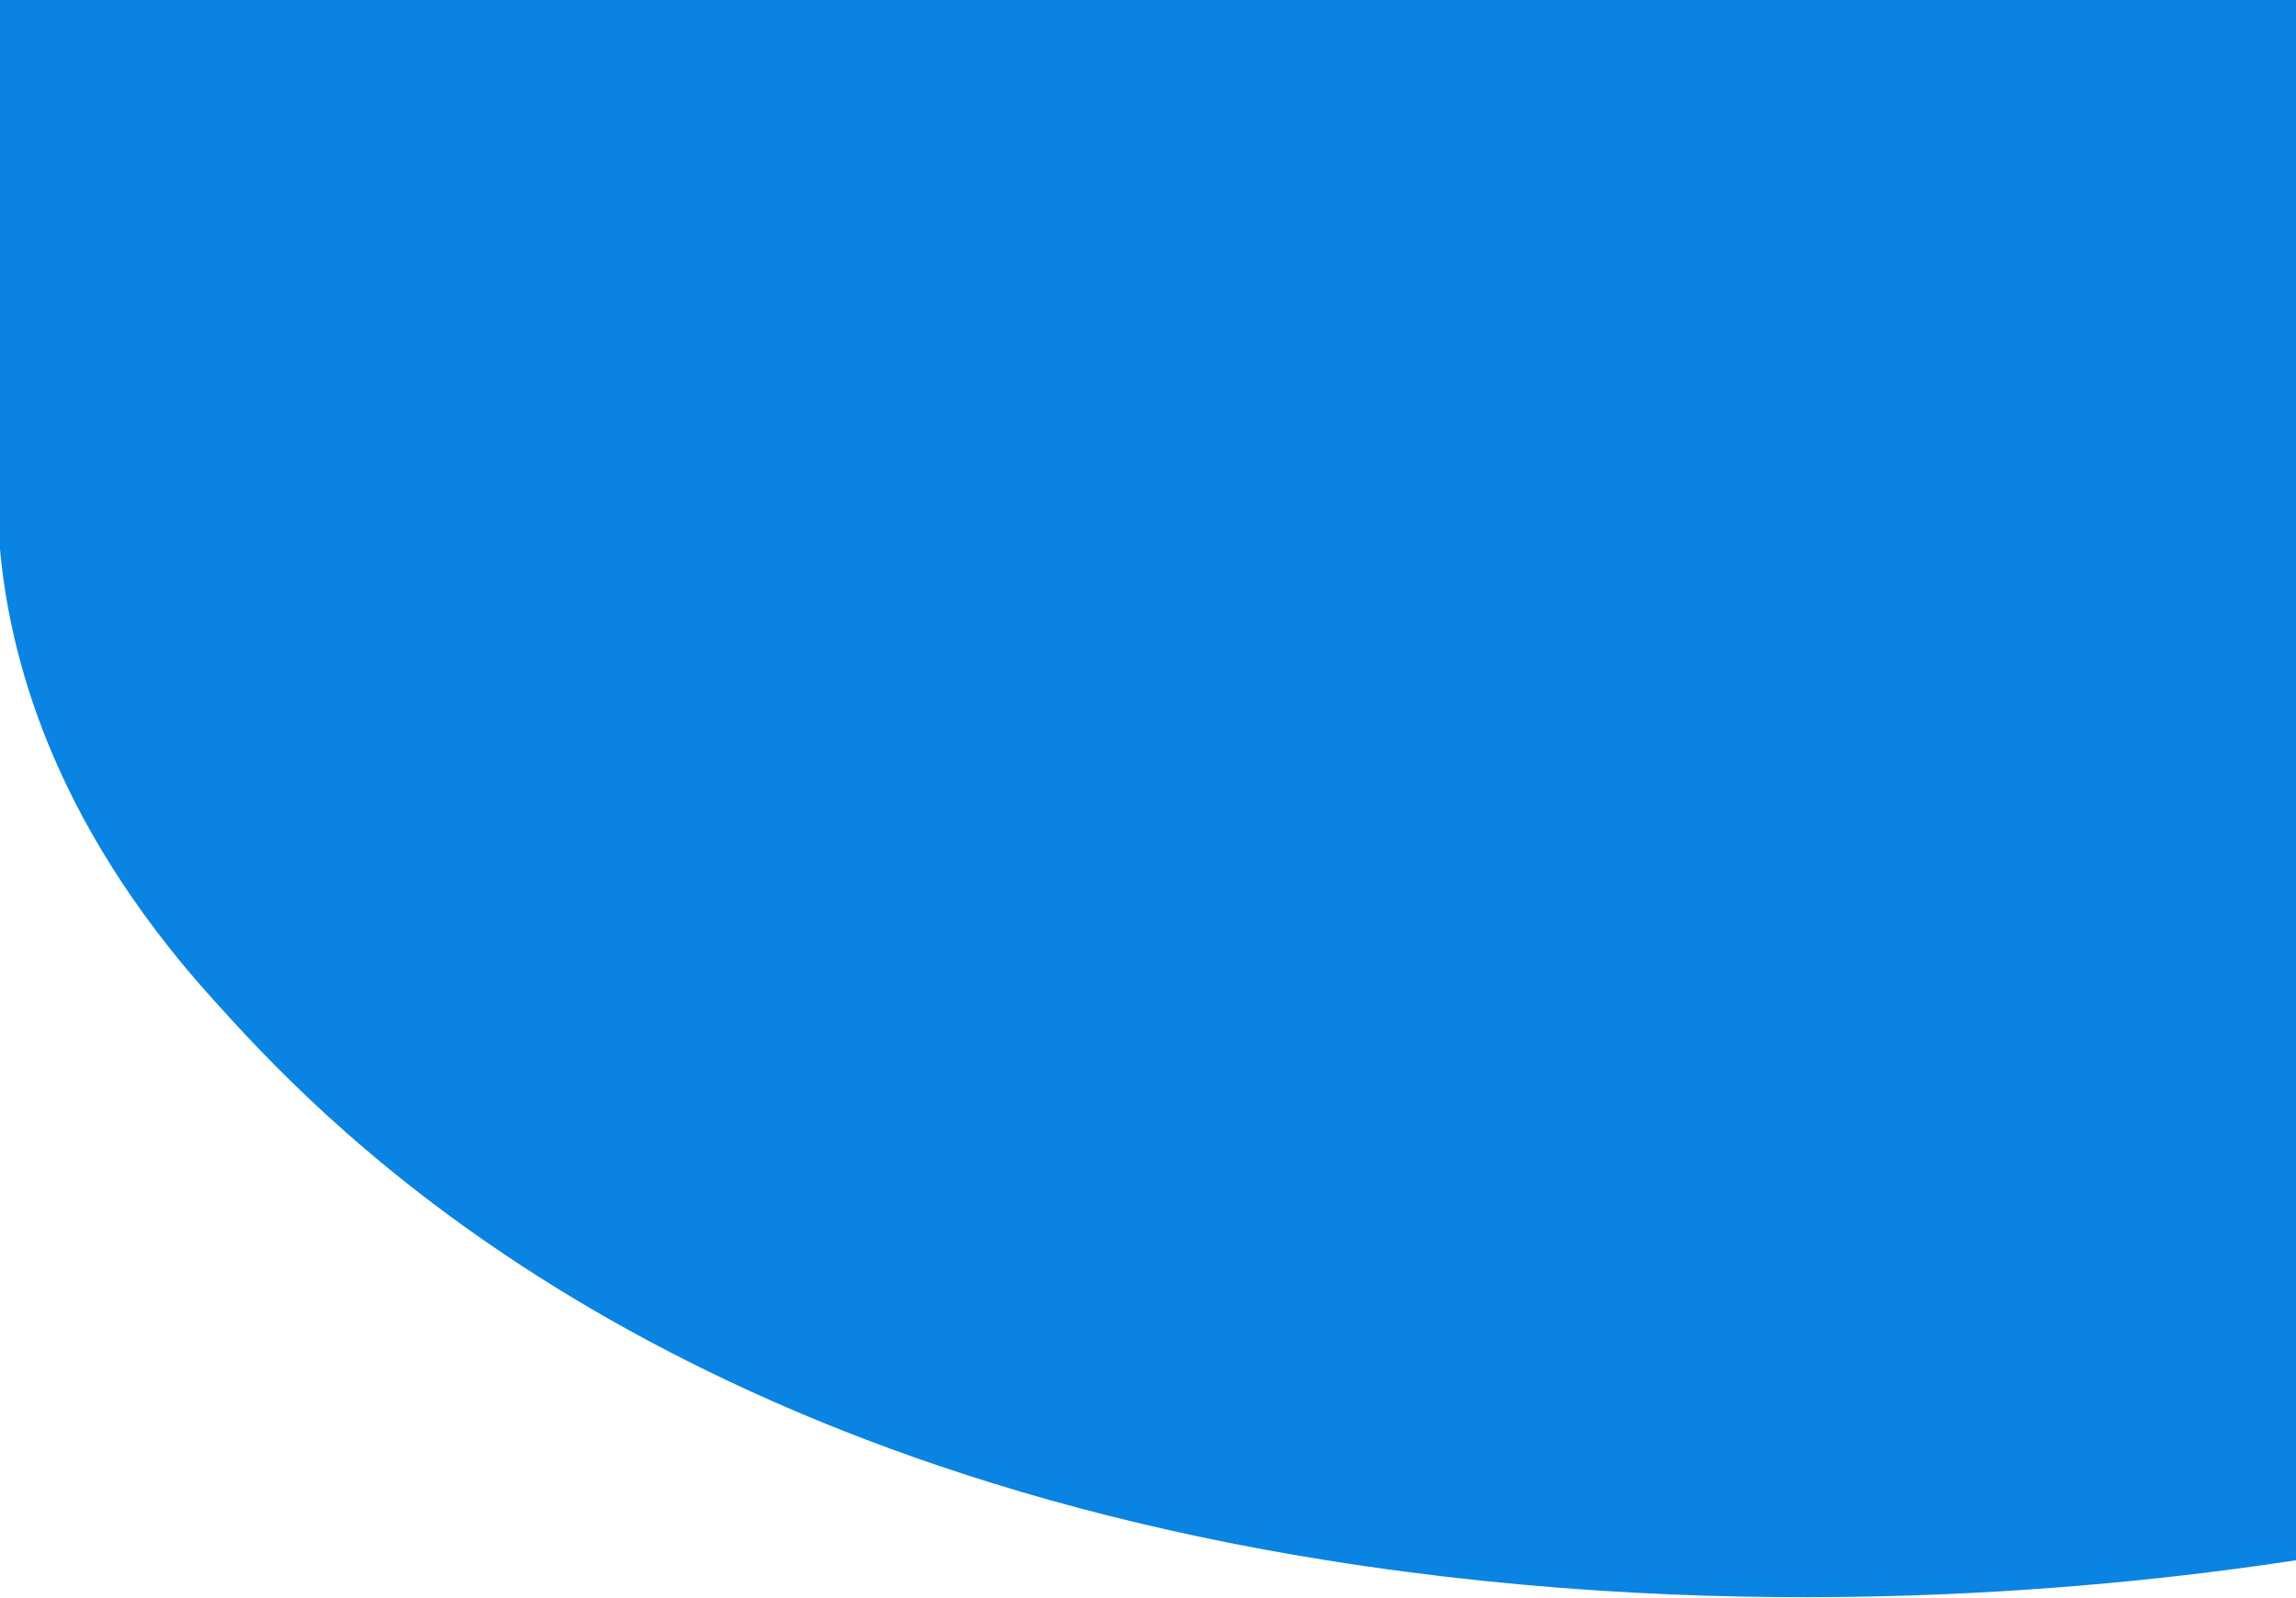
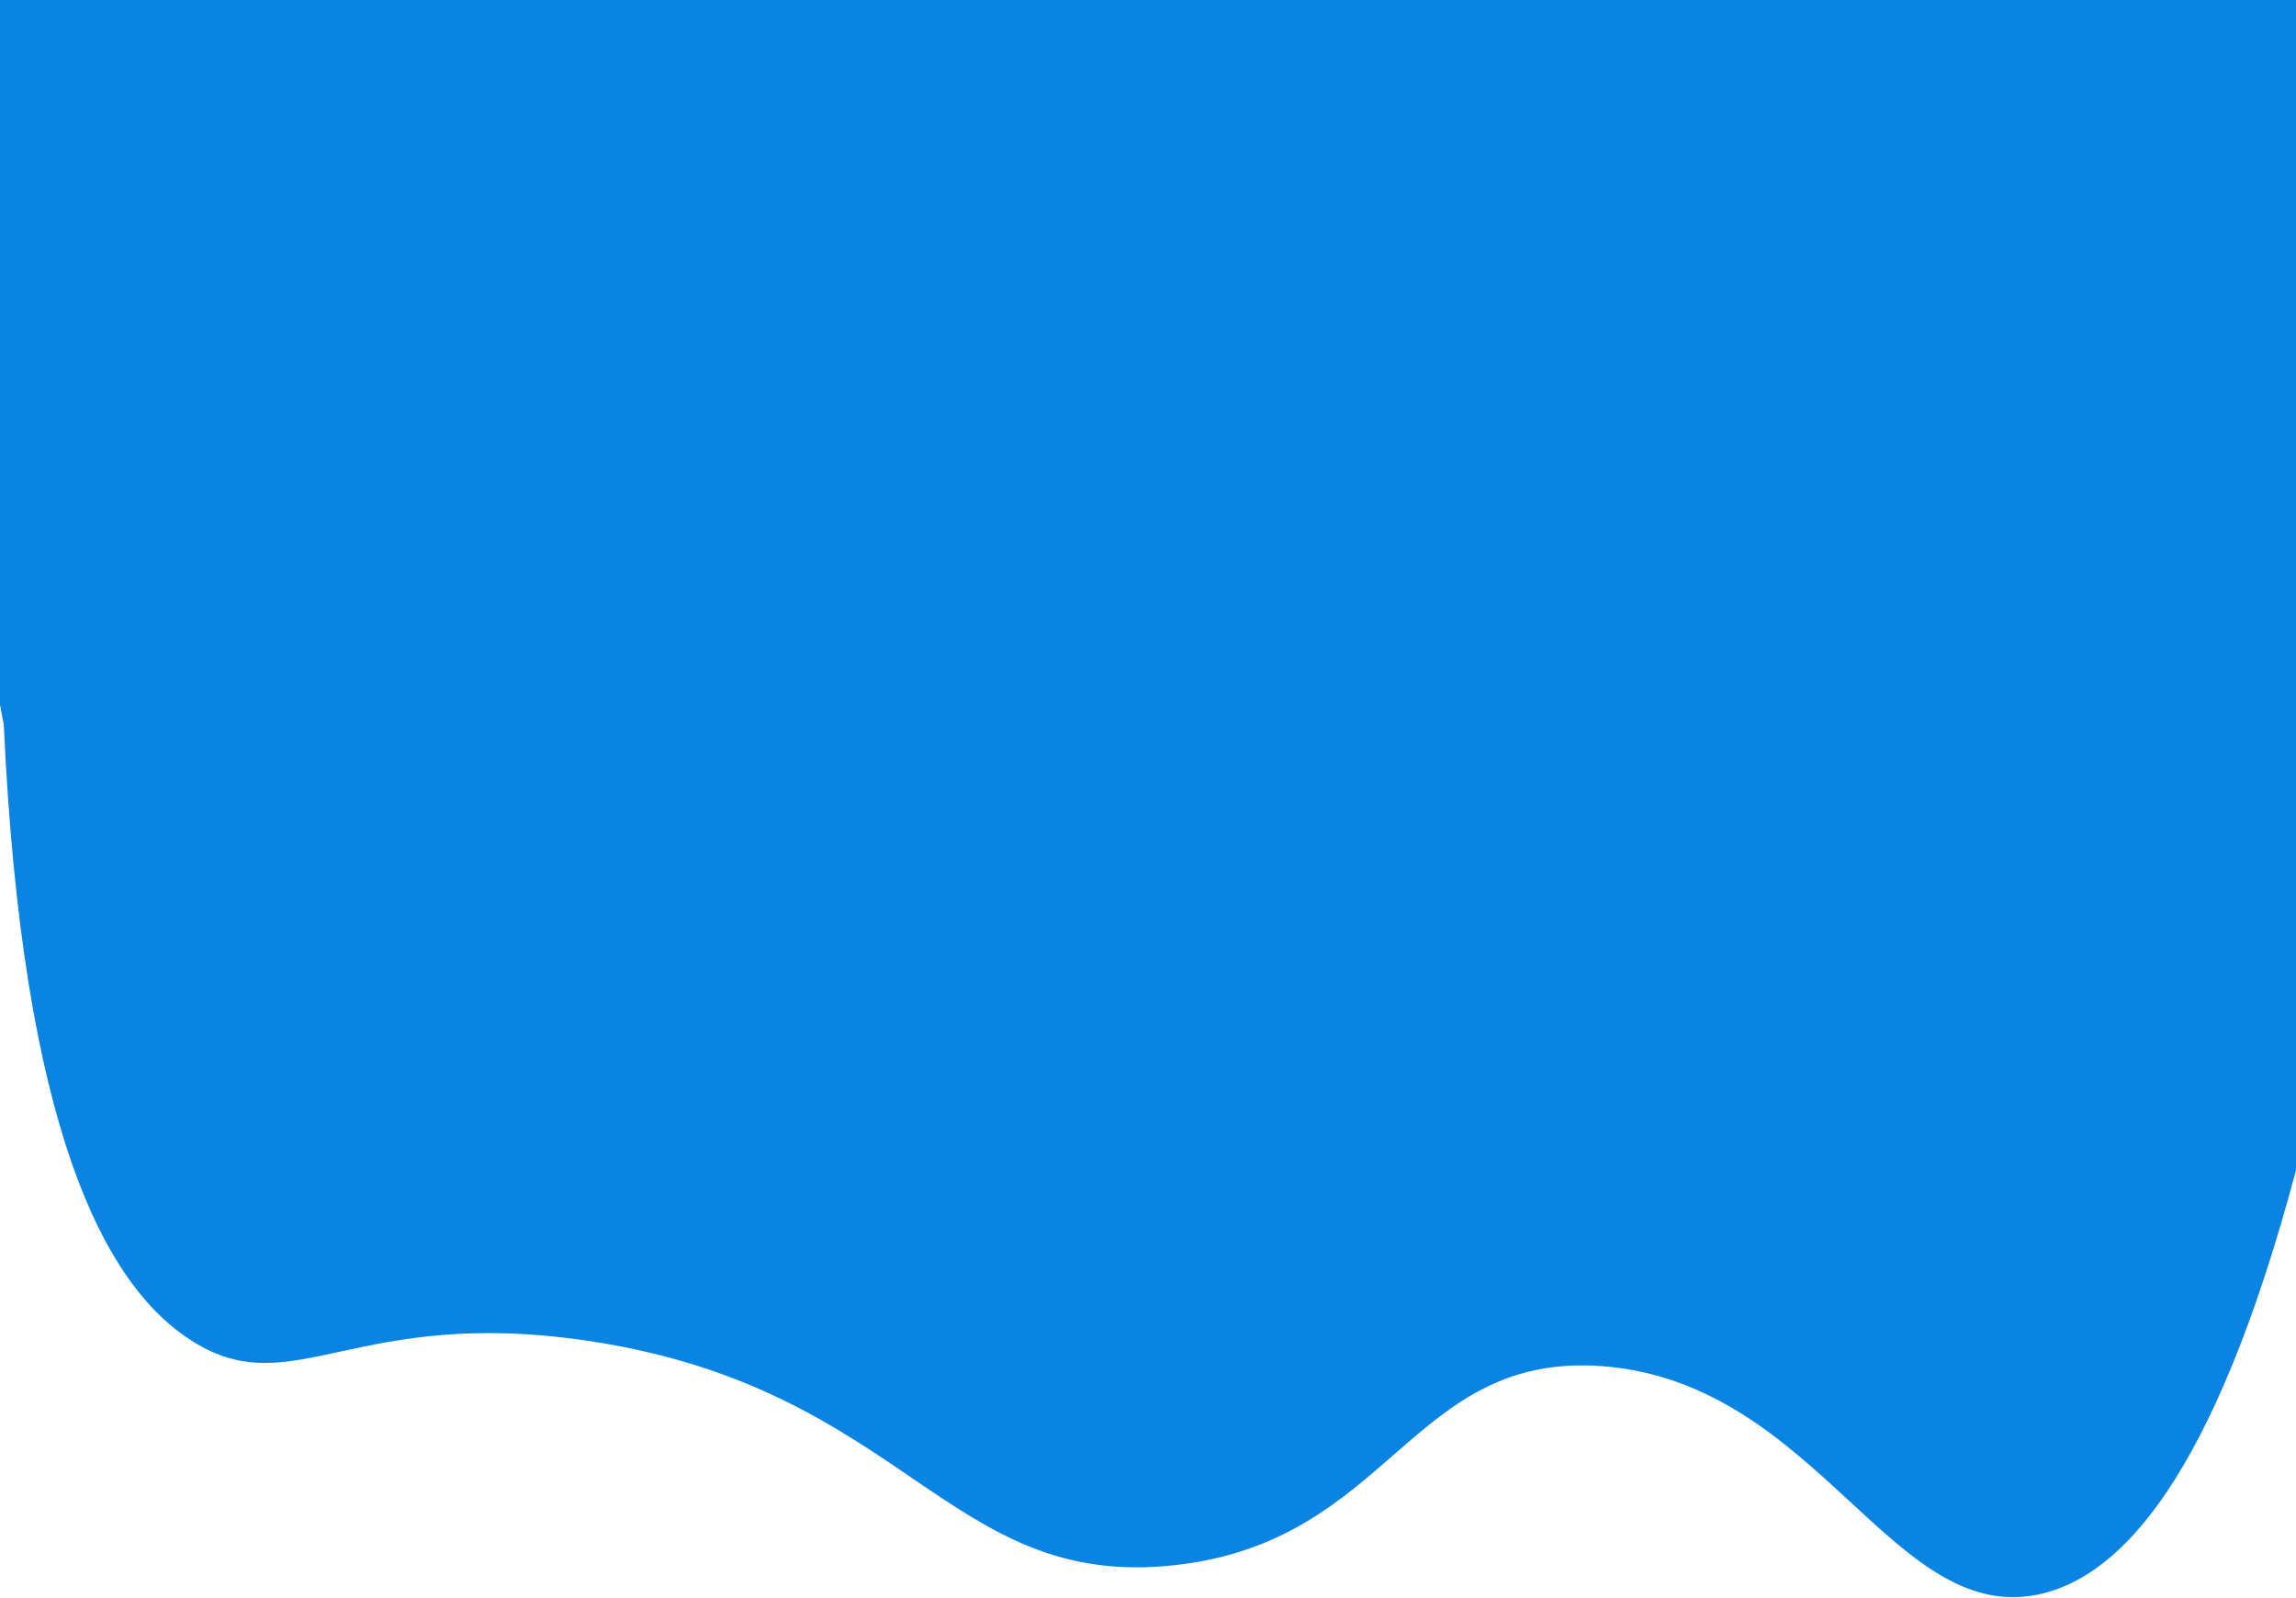
- <svg xmlns="http://www.w3.org/2000/svg" viewBox="0 0 1150 800">
-   <defs>
-     <style>.cls-1{fill:#0984e3;}</style>
-   </defs>
-   <g id="Layer_2" data-name="Layer 2">
-     <g id="Layer_1-2" data-name="Layer 1">
-       <g id="Layer_1-2-2" data-name="Layer 1-2">
-         <path class="cls-1" d="M1150,781.5c-85,12.9-271.19,34.22-485.55,0-356.42-56.89-510-228.09-558-281.21C24.15,409.13,4.67,325.8,0,275.11V0H1150Z" />
+ <svg xmlns="http://www.w3.org/2000/svg" version="1.1" id="Layer_1" x="0px" y="0px" viewBox="0 0 1150 800" style="enable-background:new 0 0 1150 800;" xml:space="preserve">
+   <style type="text/css">
+ 	.st0{fill:#0984E3;}
+ </style>
+   <g>
+     <g id="Layer_1-2_1_">
+       <g id="Layer_1-2-2_1_">
+         <path class="st0" d="M1.9,363c9.3,202.5,50.3,281,94.5,308.8c50.6,31.8,80.9-18.1,199.5,0C454.1,696,474.4,796.3,588,784     c108.9-11.7,118.1-107,214.7-99.7c108.7,8.3,145.6,132.3,220.6,113.8c37.8-9.4,84.9-55,126.7-212V0H44.6H0v353L1.9,363z" />
      </g>
    </g>
  </g>
</svg>
